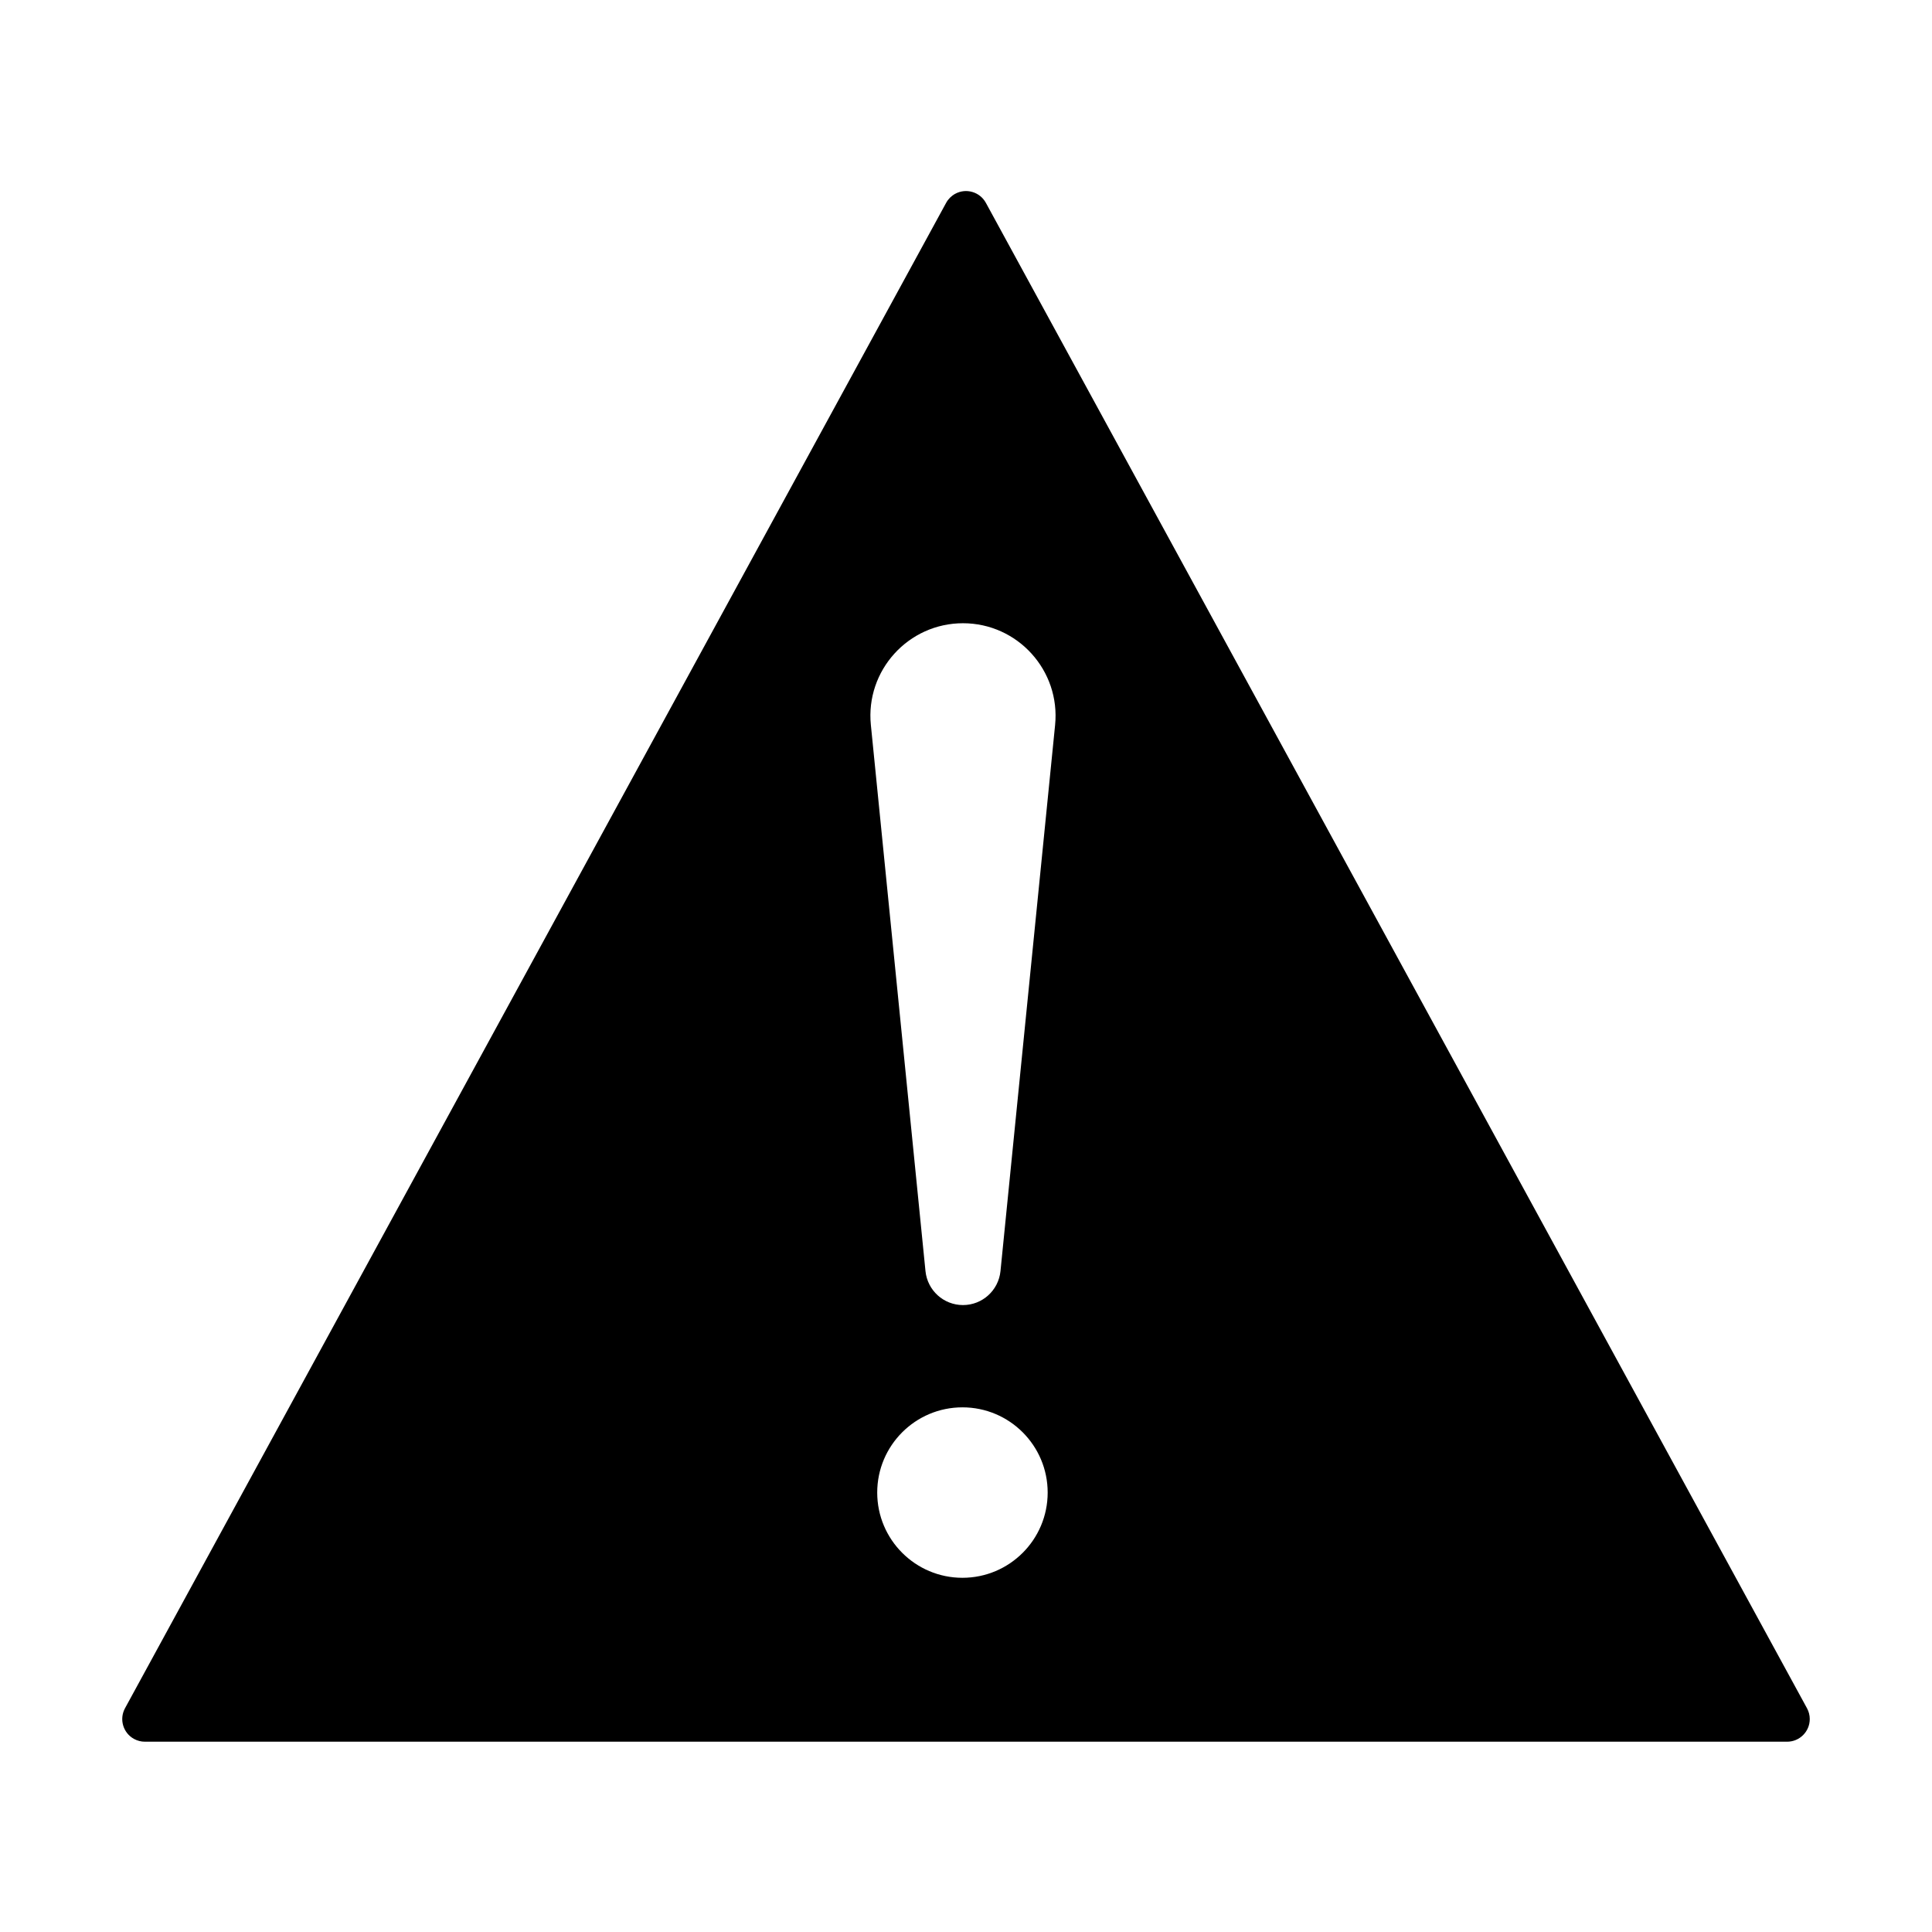
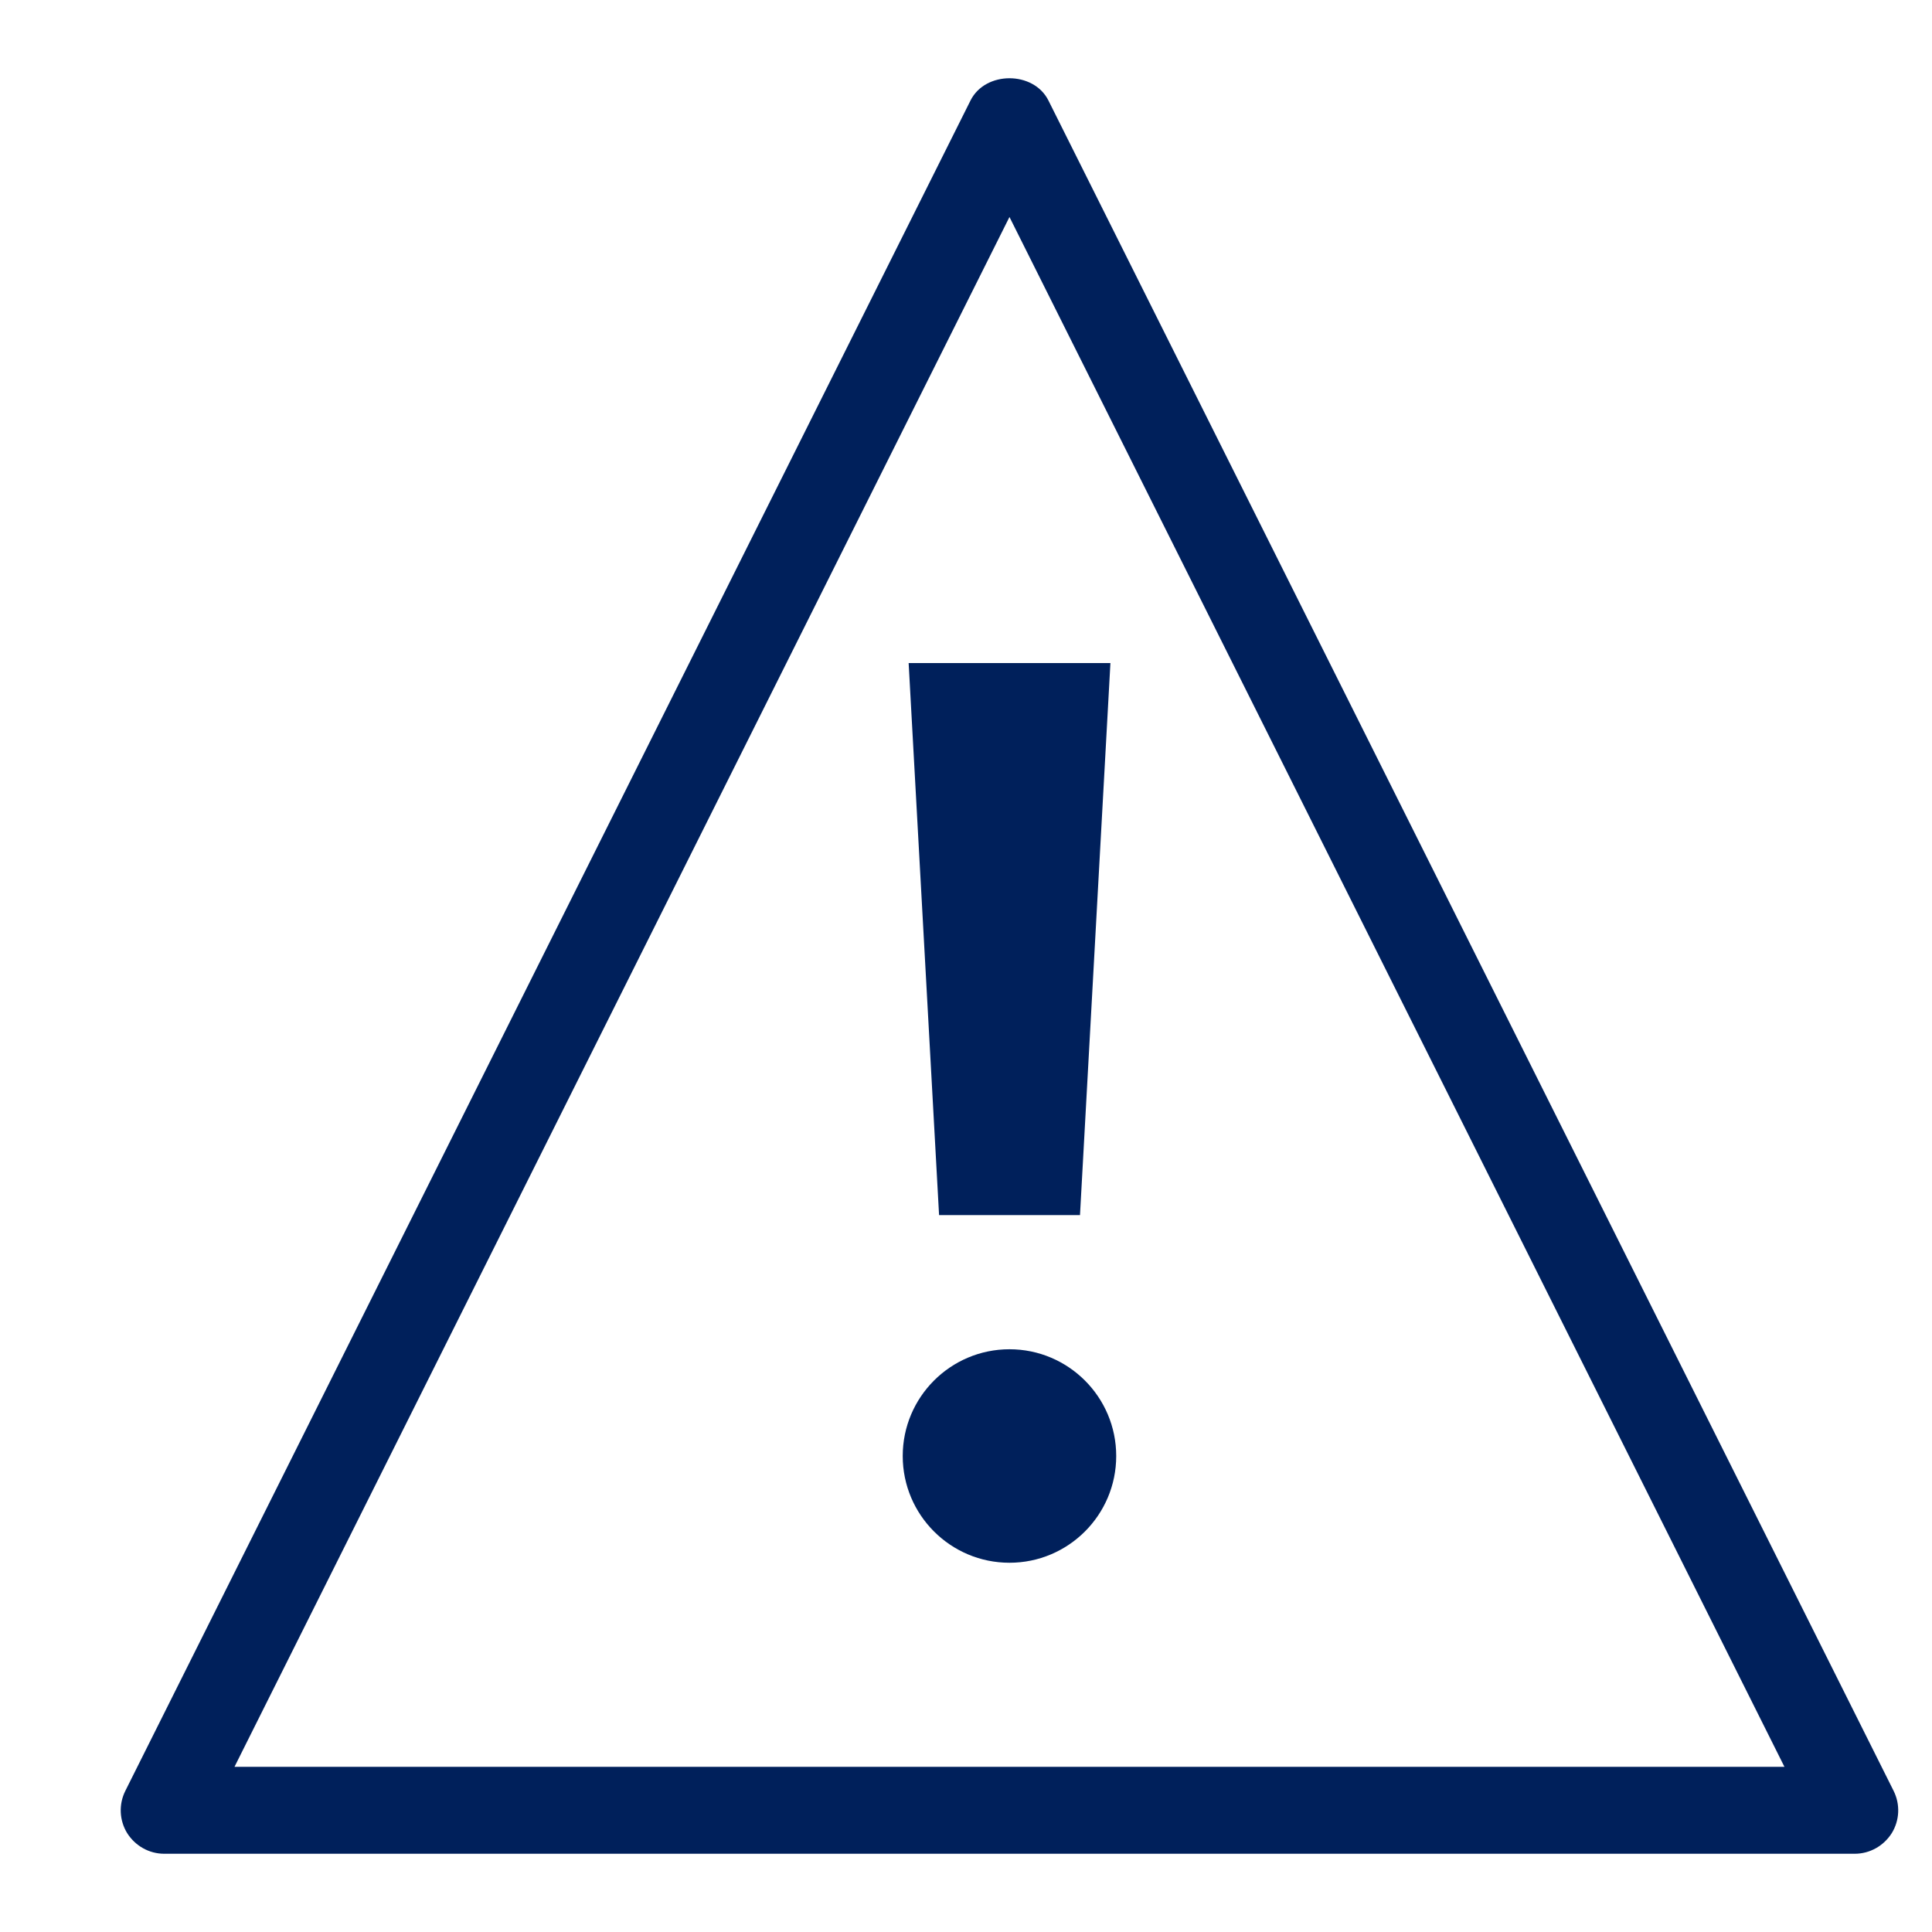
- <svg xmlns="http://www.w3.org/2000/svg" width="256px" height="256px" viewBox="0 0 256 256" version="1.1">
-   <defs />
-   <g id="Page-1" stroke="none" stroke-width="1" fill="none" fill-rule="evenodd">
-     <g id="warning" fill="#000000" fill-rule="nonzero">
-       <path d="M125.367,26.879 L16.565,226.349 C15.772,227.803 16.308,229.625 17.762,230.419 C18.203,230.659 18.697,230.785 19.199,230.785 L236.802,230.785 C238.459,230.785 239.802,229.442 239.802,227.785 C239.802,227.283 239.676,226.789 239.435,226.349 L130.634,26.879 C129.841,25.425 128.018,24.889 126.564,25.682 C126.058,25.958 125.642,26.373 125.367,26.879 Z M132.569,168.429 C132.307,170.986 130.166,172.928 127.6,172.928 C125.034,172.928 122.893,170.986 122.631,168.429 L115.394,96.062 C114.672,88.834 120.363,82.582 127.6,82.582 C134.837,82.582 140.528,88.834 139.806,96.071 L132.569,168.429 Z M127.529,209.066 C121.295,209.066 116.236,204.007 116.236,197.773 C116.236,191.539 121.295,186.48 127.529,186.48 C133.763,186.48 138.822,191.539 138.822,197.773 C138.822,204.007 133.763,209.066 127.529,209.066 Z" />
+ <svg xmlns="http://www.w3.org/2000/svg" width="16px" height="16px" viewBox="0 0 16 16" version="1.1">
+   <g id="Icons" stroke="none" stroke-width="1" fill="none" fill-rule="evenodd">
+     <g id="Icon/warning" fill="#00205B">
+       <path d="M1.942,14.632 L8.36,1.797 L14.778,14.632 L1.942,14.632 Z M15.682,14.831 L8.682,0.831 C8.559,0.587 8.161,0.587 8.038,0.831 L1.038,14.831 C0.982,14.943 0.988,15.075 1.053,15.181 C1.12,15.287 1.235,15.352 1.36,15.352 L15.36,15.352 C15.485,15.352 15.6,15.287 15.667,15.181 C15.732,15.075 15.738,14.943 15.682,14.831 L15.682,14.831 Z M7.777,10.063 L8.944,10.063 L9.196,5.491 L7.525,5.491 L7.777,10.063 Z M8.36,11.174 C7.872,11.174 7.476,11.57 7.476,12.058 C7.476,12.546 7.872,12.942 8.36,12.942 C8.848,12.942 9.244,12.546 9.244,12.058 C9.244,11.57 8.848,11.174 8.36,11.174" id="Icon-Color" />
    </g>
  </g>
</svg>
